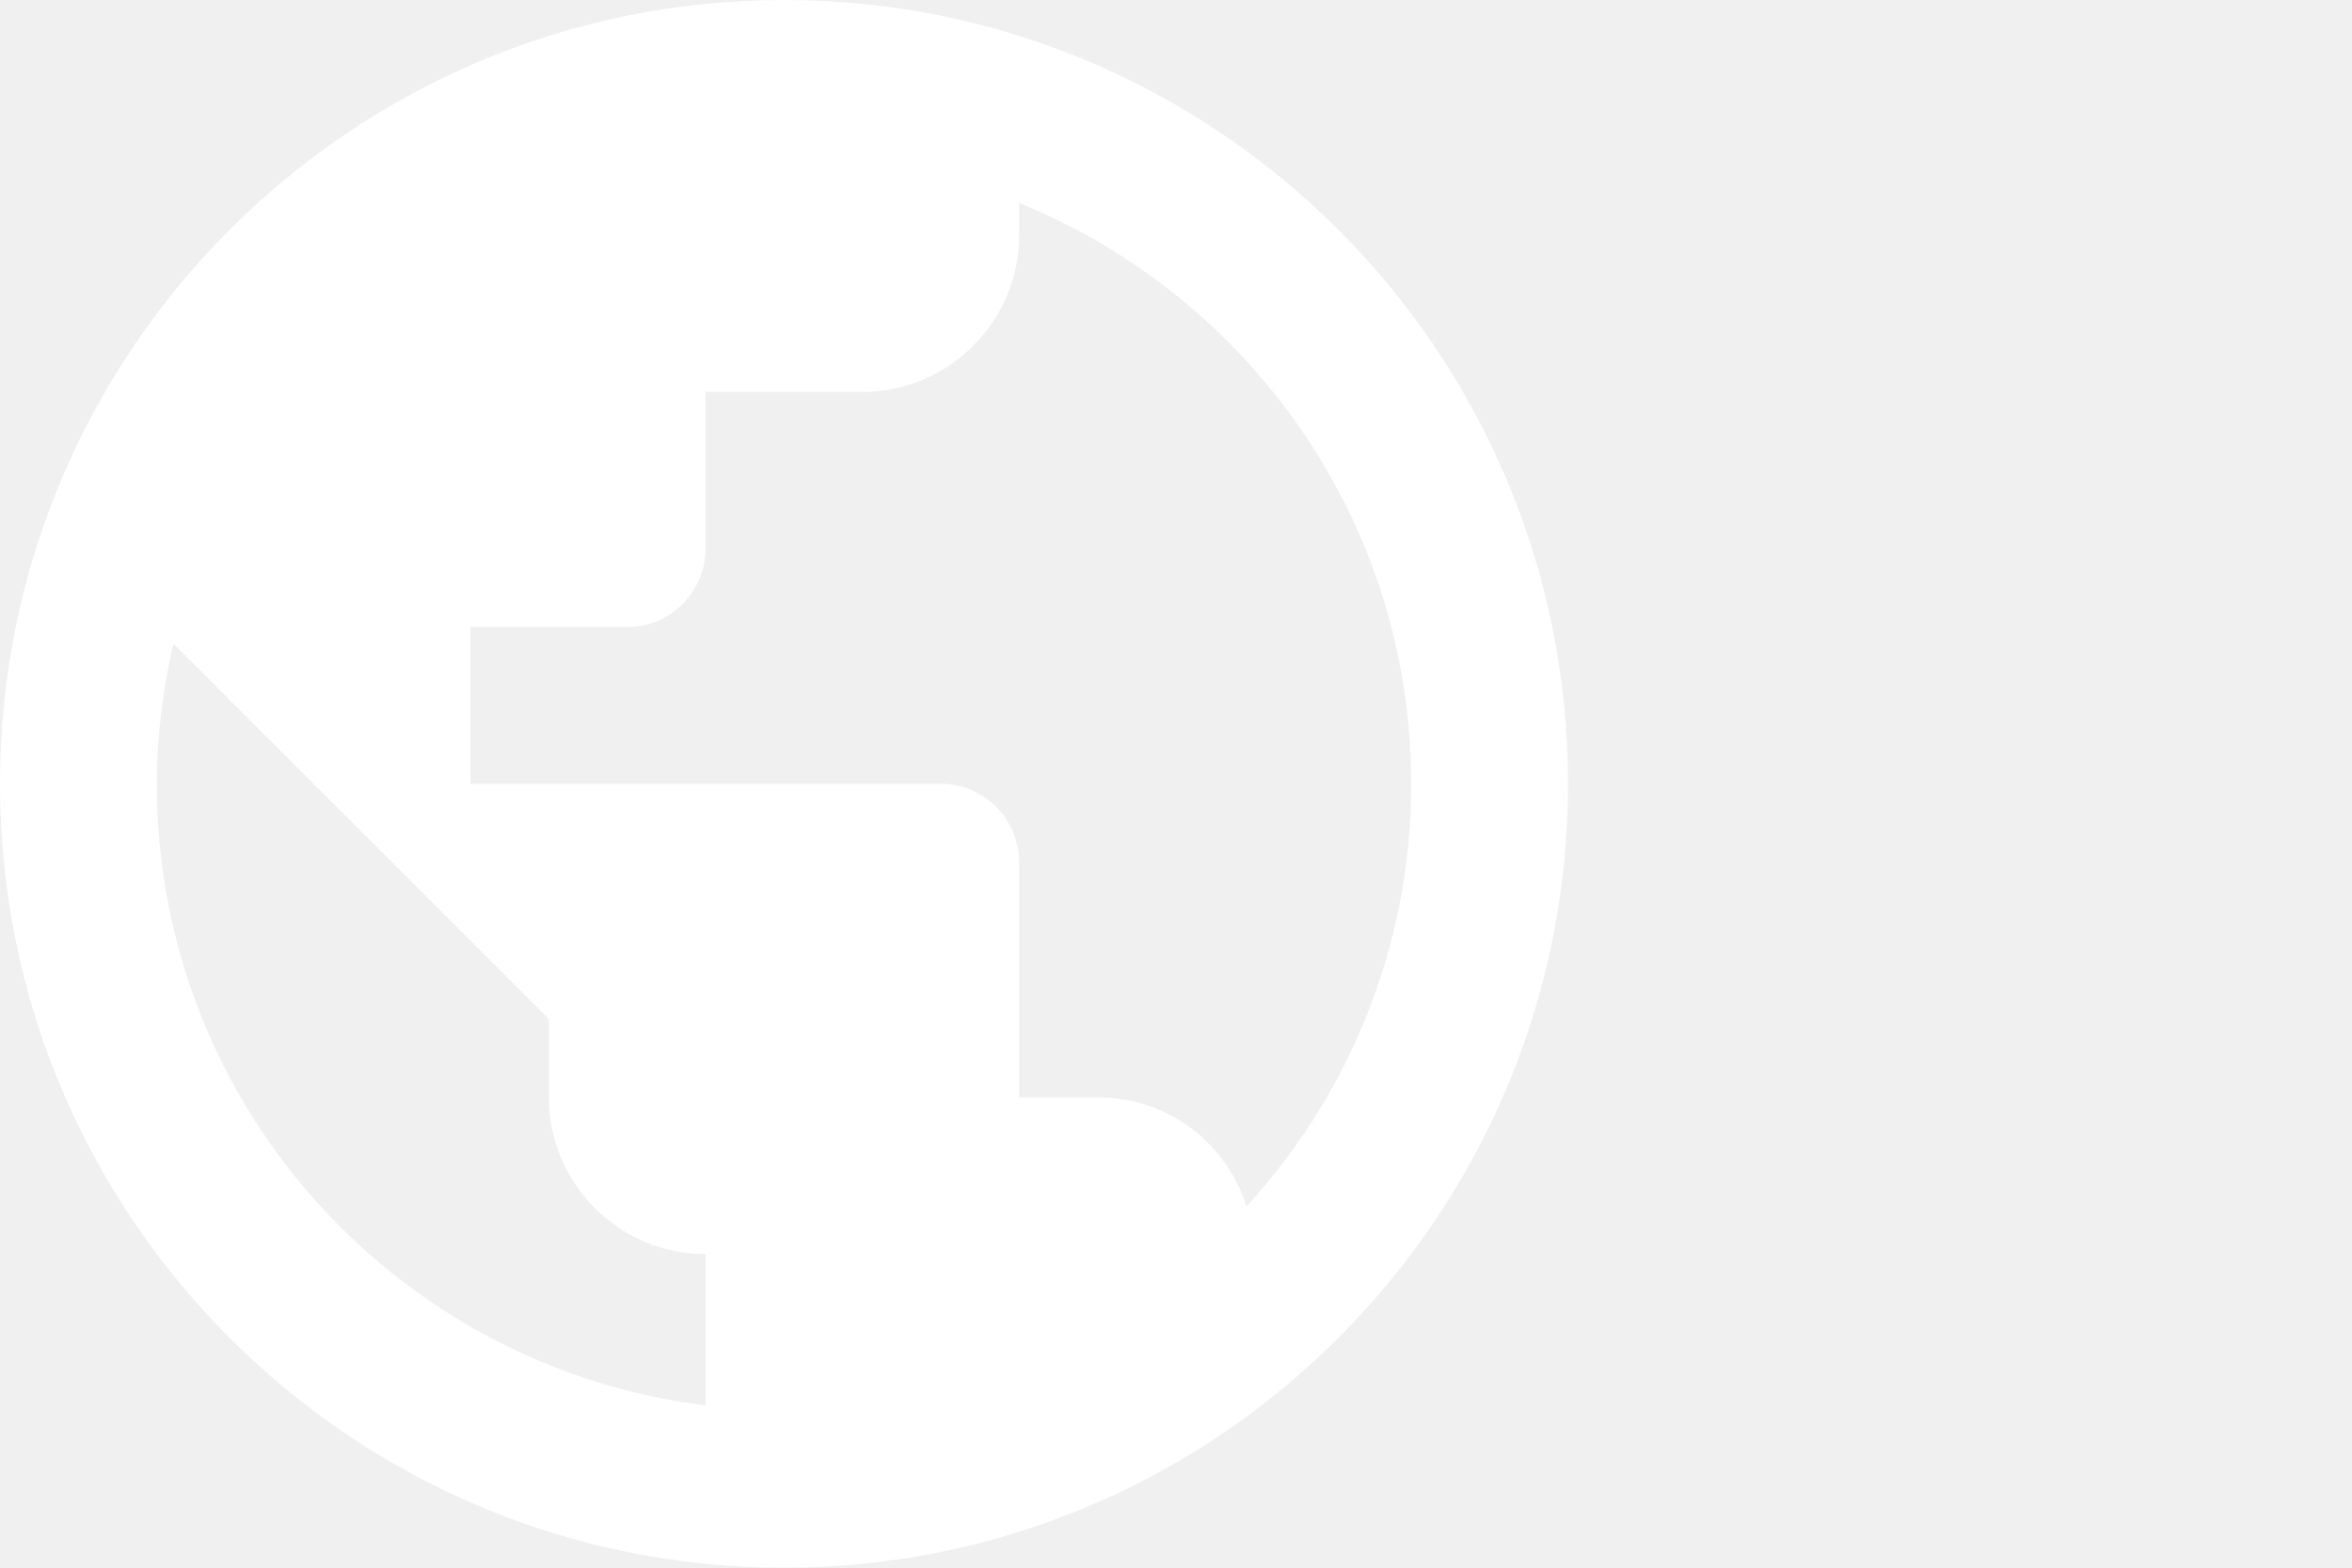
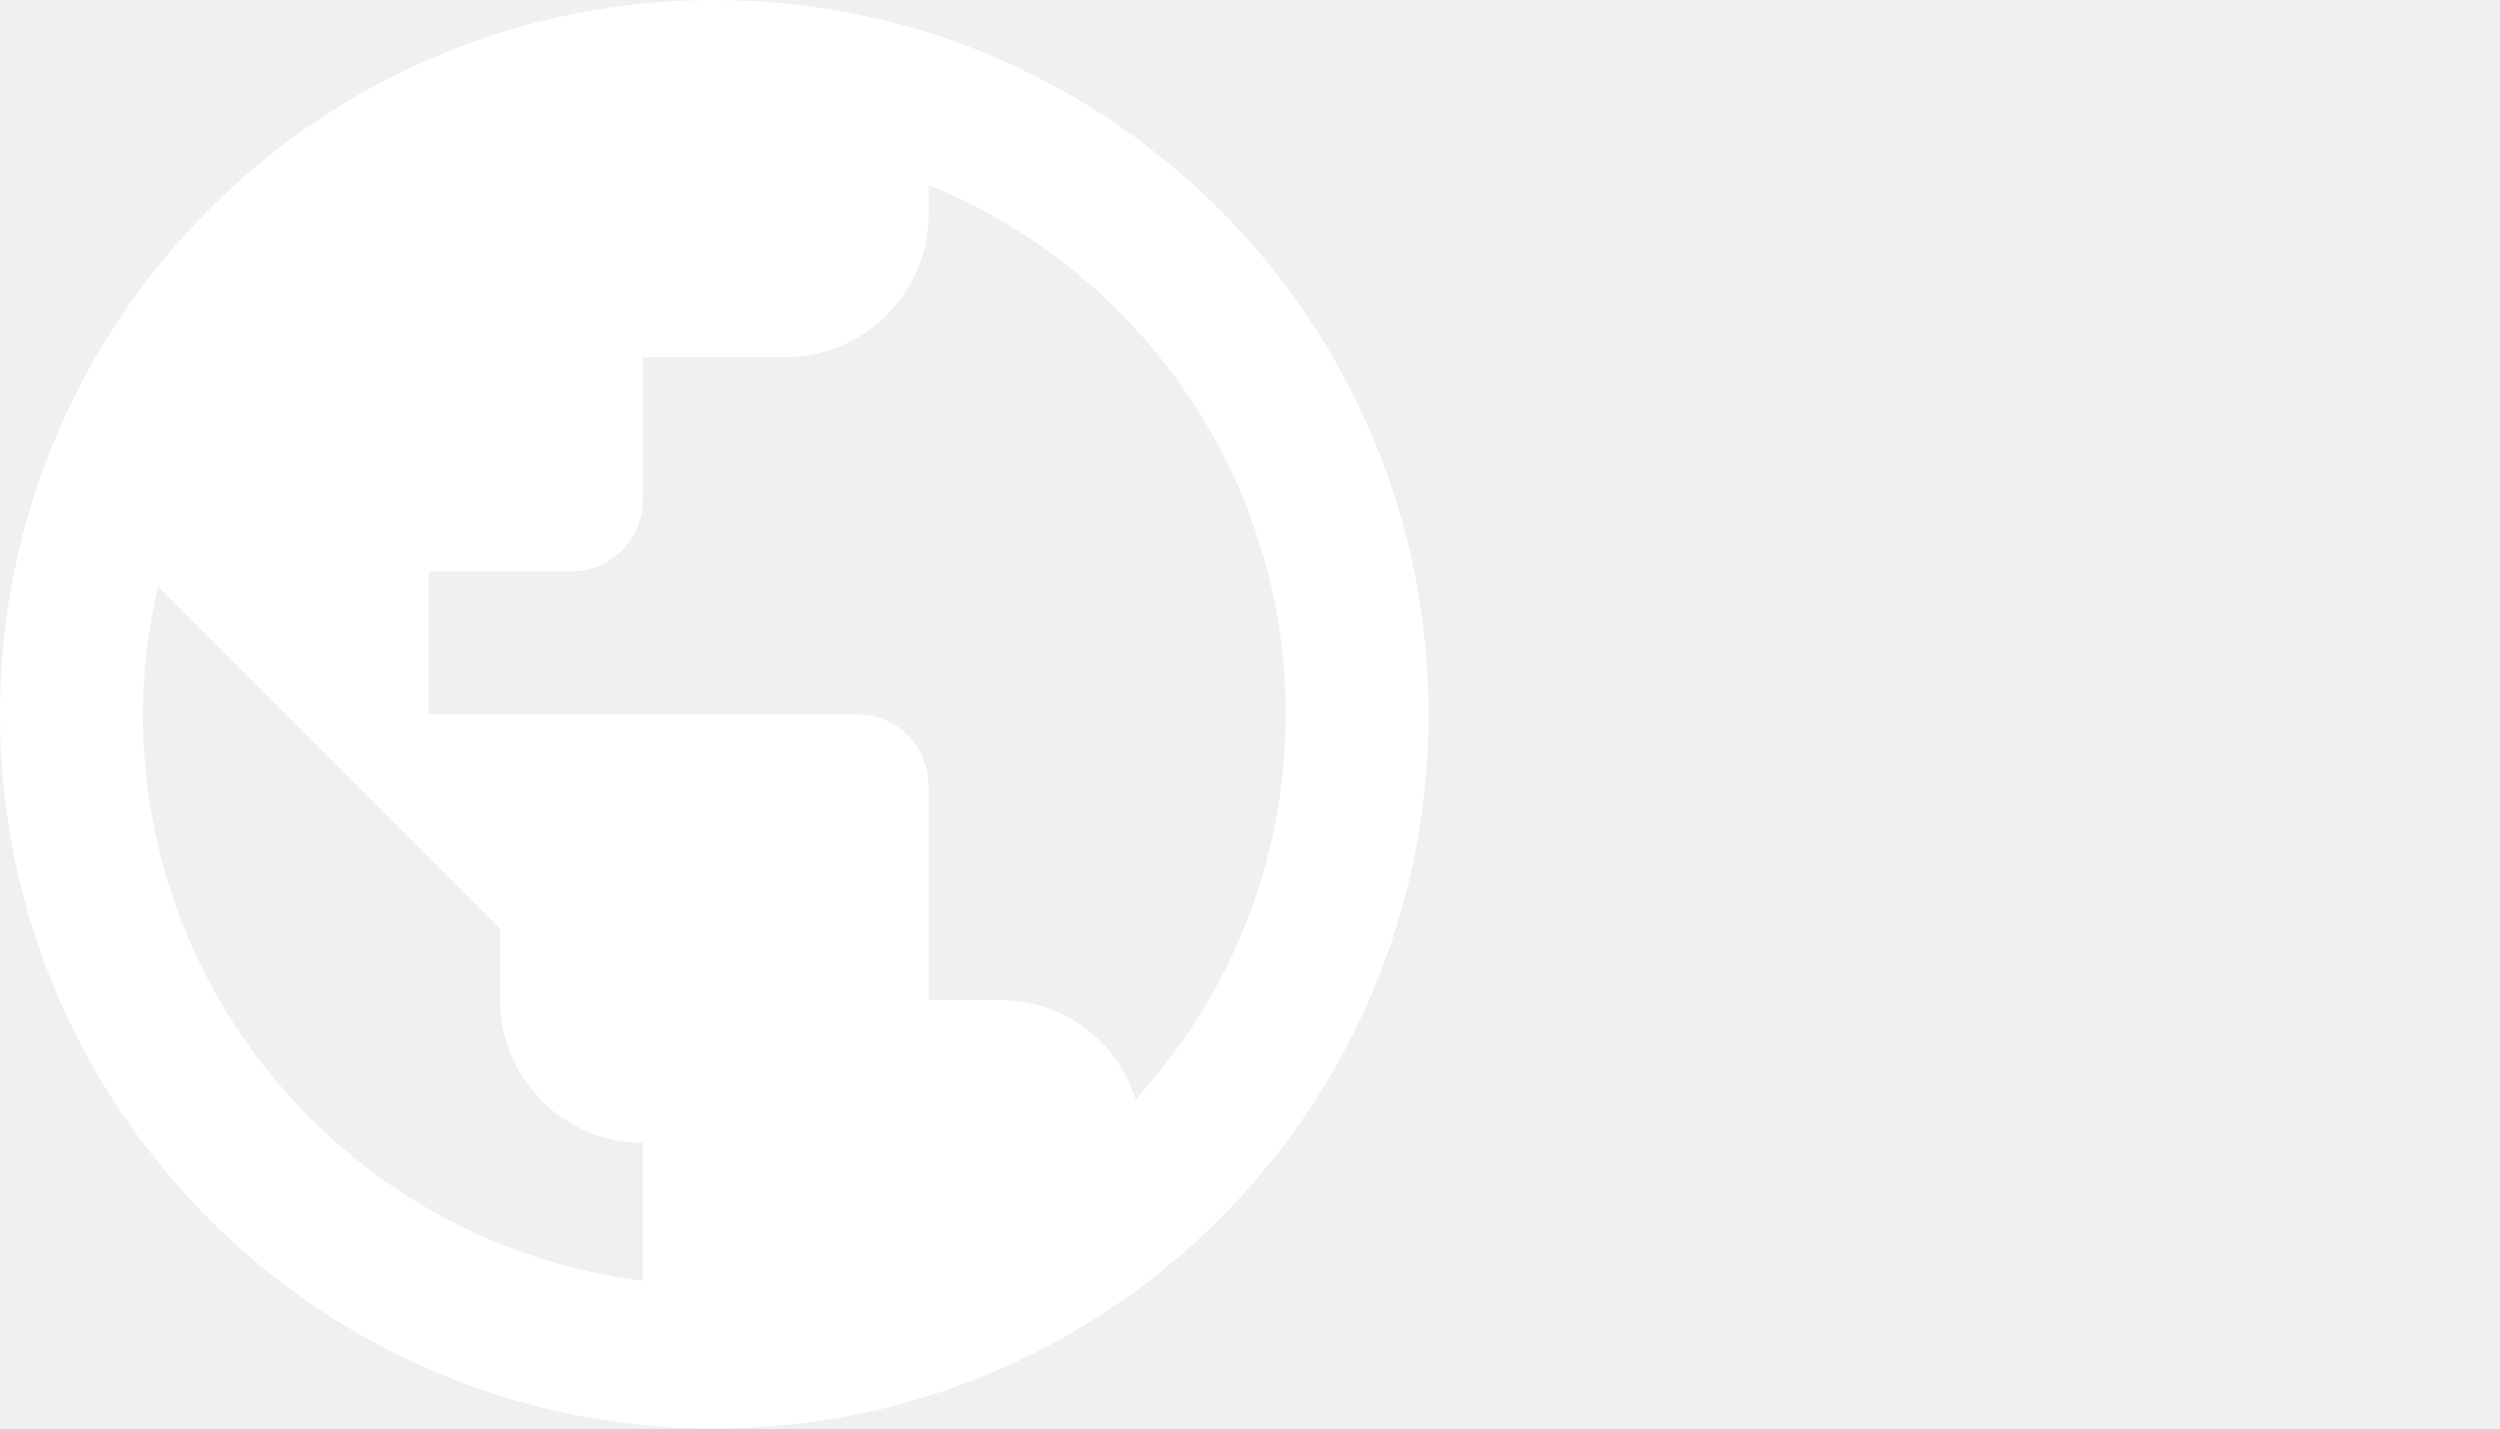
- <svg xmlns="http://www.w3.org/2000/svg" width="30" height="20" viewBox="0 0 30 20" fill="none">
+ <svg xmlns="http://www.w3.org/2000/svg" width="35" height="20" viewBox="0 0 35 20" fill="none">
  <path d="M10 0C4.48 0 0 4.48 0 10C0 15.52 4.48 20 10 20C15.52 20 20 15.52 20 10C20 4.48 15.52 0 10 0ZM9 17.93C5.05 17.44 2 14.08 2 10C2 9.38 2.08 8.79 2.21 8.21L7 13V14C7 15.1 7.9 16 9 16V17.93ZM15.9 15.39C15.64 14.58 14.9 14 14 14H13V11C13 10.45 12.55 10 12 10H6V8H8C8.55 8 9 7.55 9 7V5H11C12.1 5 13 4.1 13 3V2.59C15.93 3.78 18 6.65 18 10C18 12.08 17.2 13.97 15.9 15.39Z" fill="white" />
</svg>
